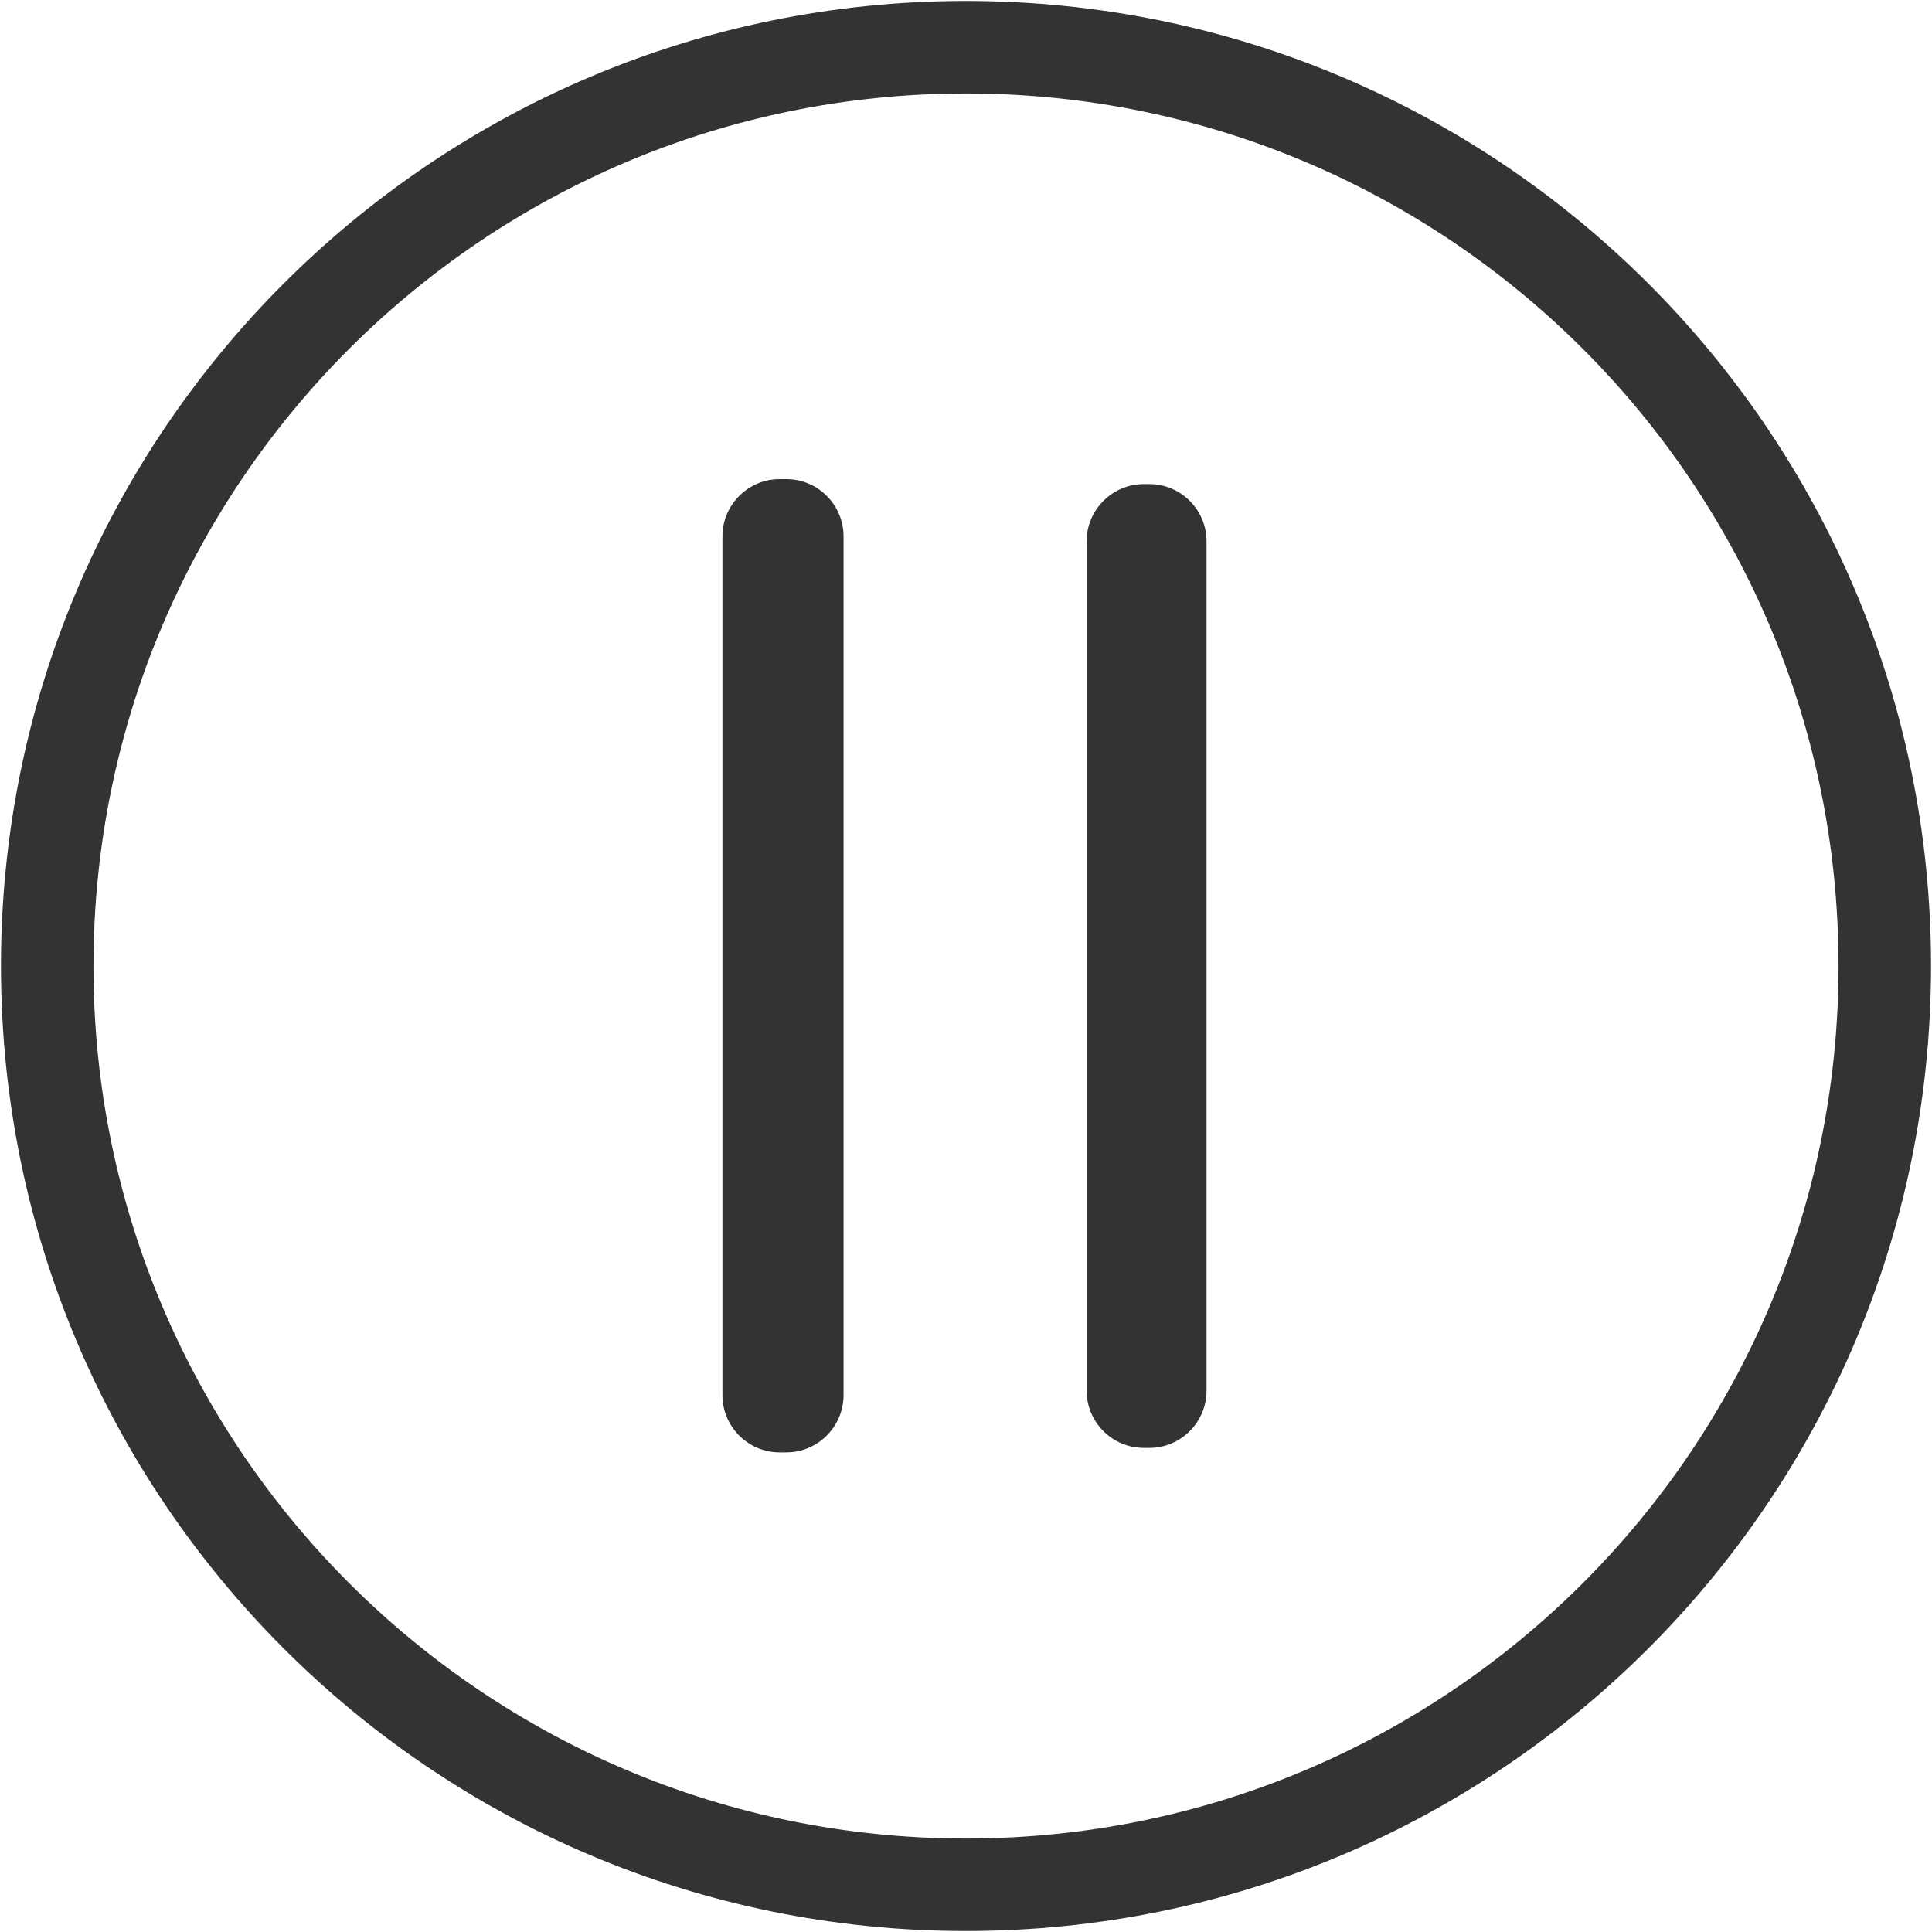
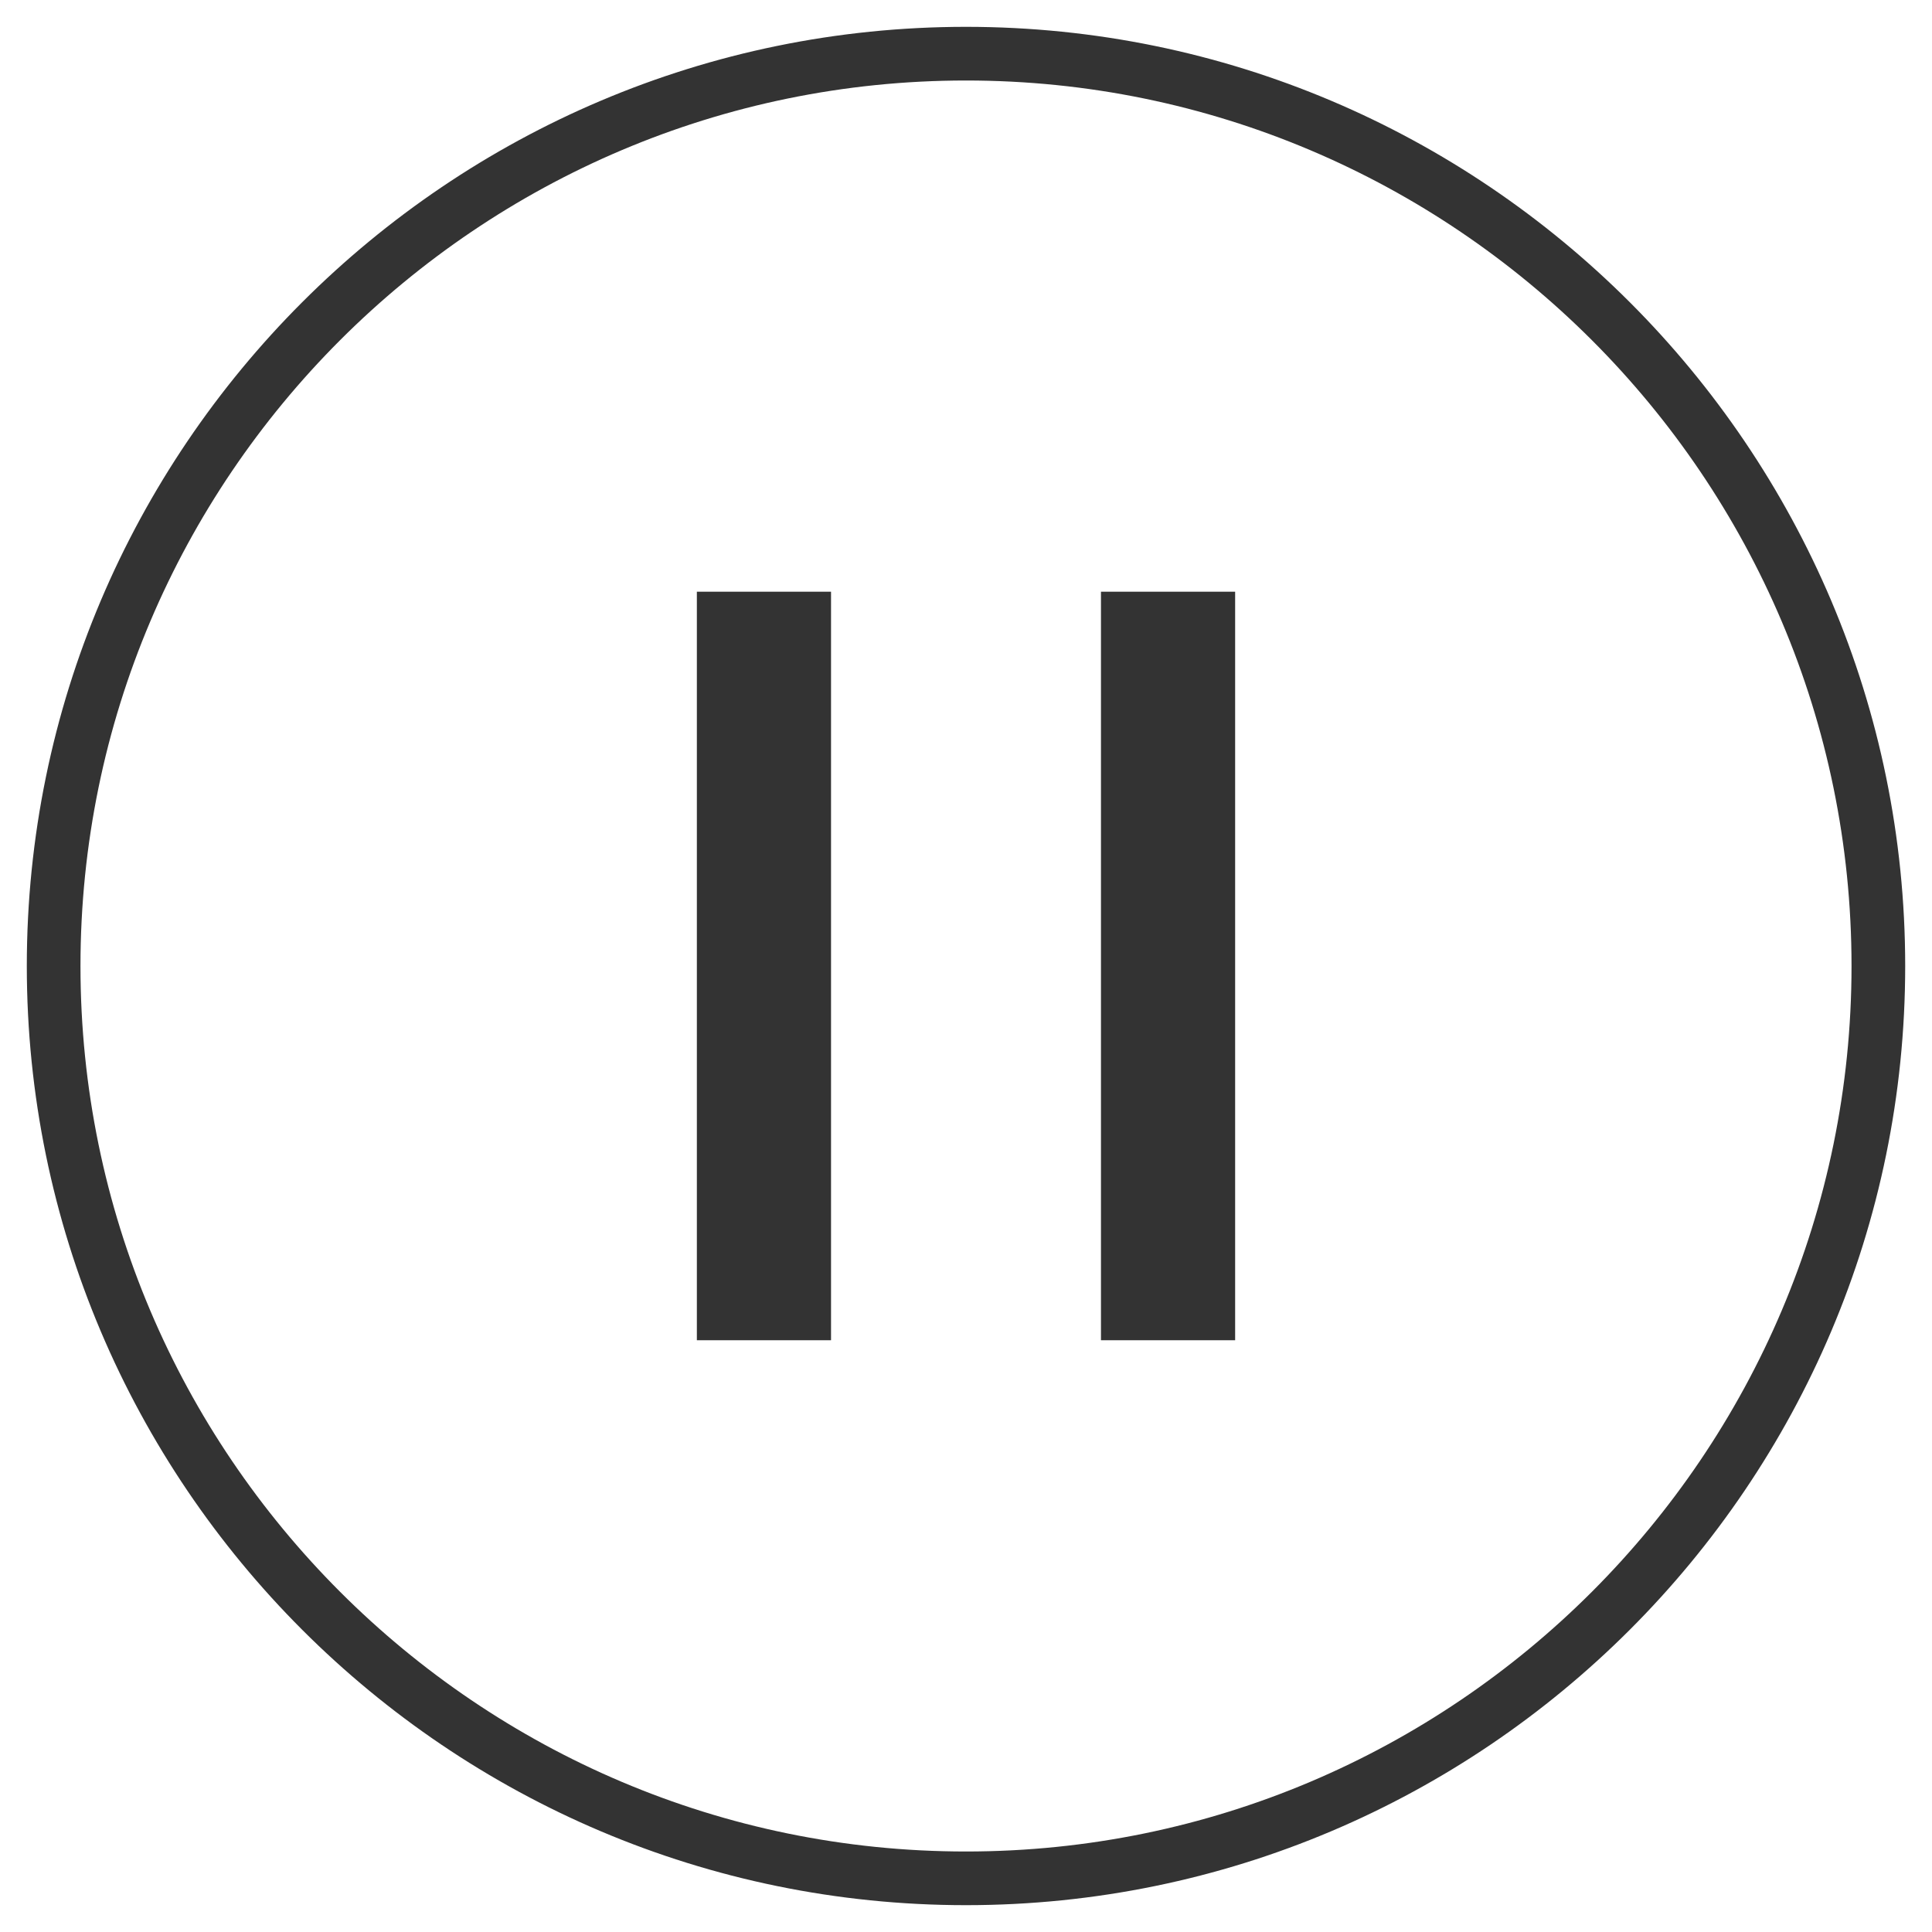
<svg xmlns="http://www.w3.org/2000/svg" class="icon" width="200px" height="200.00px" viewBox="0 0 1024 1024" version="1.1">
-   <path fill="#333333" d="M512 0.512C229.504 0.512 0.512 229.504 0.512 512S229.504 1023.488 512 1023.488 1023.488 794.496 1023.488 512 794.496 0.512 512 0.512zM512 974.464c-255.424 0-462.464-207.04-462.464-462.464S256.576 49.536 512 49.536 974.464 256.576 974.464 512 767.424 974.464 512 974.464zM416.768 769.792 413.184 769.792c-16.64 0-30.272-13.632-30.272-30.272L382.912 284.224c0-16.64 13.632-30.272 30.272-30.272l3.648 0c16.64 0 30.272 13.632 30.272 30.272l0 455.296C447.04 756.16 433.472 769.792 416.768 769.792zM609.216 767.424 606.208 767.424c-16.64 0-30.272-13.632-30.272-30.272L575.936 286.848c0-16.64 13.632-30.272 30.272-30.272l3.008 0c16.64 0 30.272 13.632 30.272 30.272l0 450.304C639.488 753.792 625.856 767.424 609.216 767.424z" />
+   <path fill="#333333" d="M511.986 1009.778c-274.475 0-497.778-223.303-497.778-497.778s223.303-497.778 497.778-497.778c274.489 0 497.806 223.303 497.806 497.778S786.475 1009.778 511.986 1009.778zM511.986 42.667c-258.788 0-469.333 210.546-469.333 469.333 0 258.802 210.546 469.333 469.333 469.333 258.802 0 469.362-210.56 469.362-469.333C981.348 253.198 770.788 42.667 511.986 42.667zM404.907 313.628 404.907 710.329 404.907 313.628ZM369.351 313.628l71.111 0 0 396.715-71.111 0 0-396.715ZM619.093 313.628 619.093 710.329 619.093 313.628ZM583.538 313.628l71.111 0 0 396.715-71.111 0 0-396.715Z" />
</svg>
